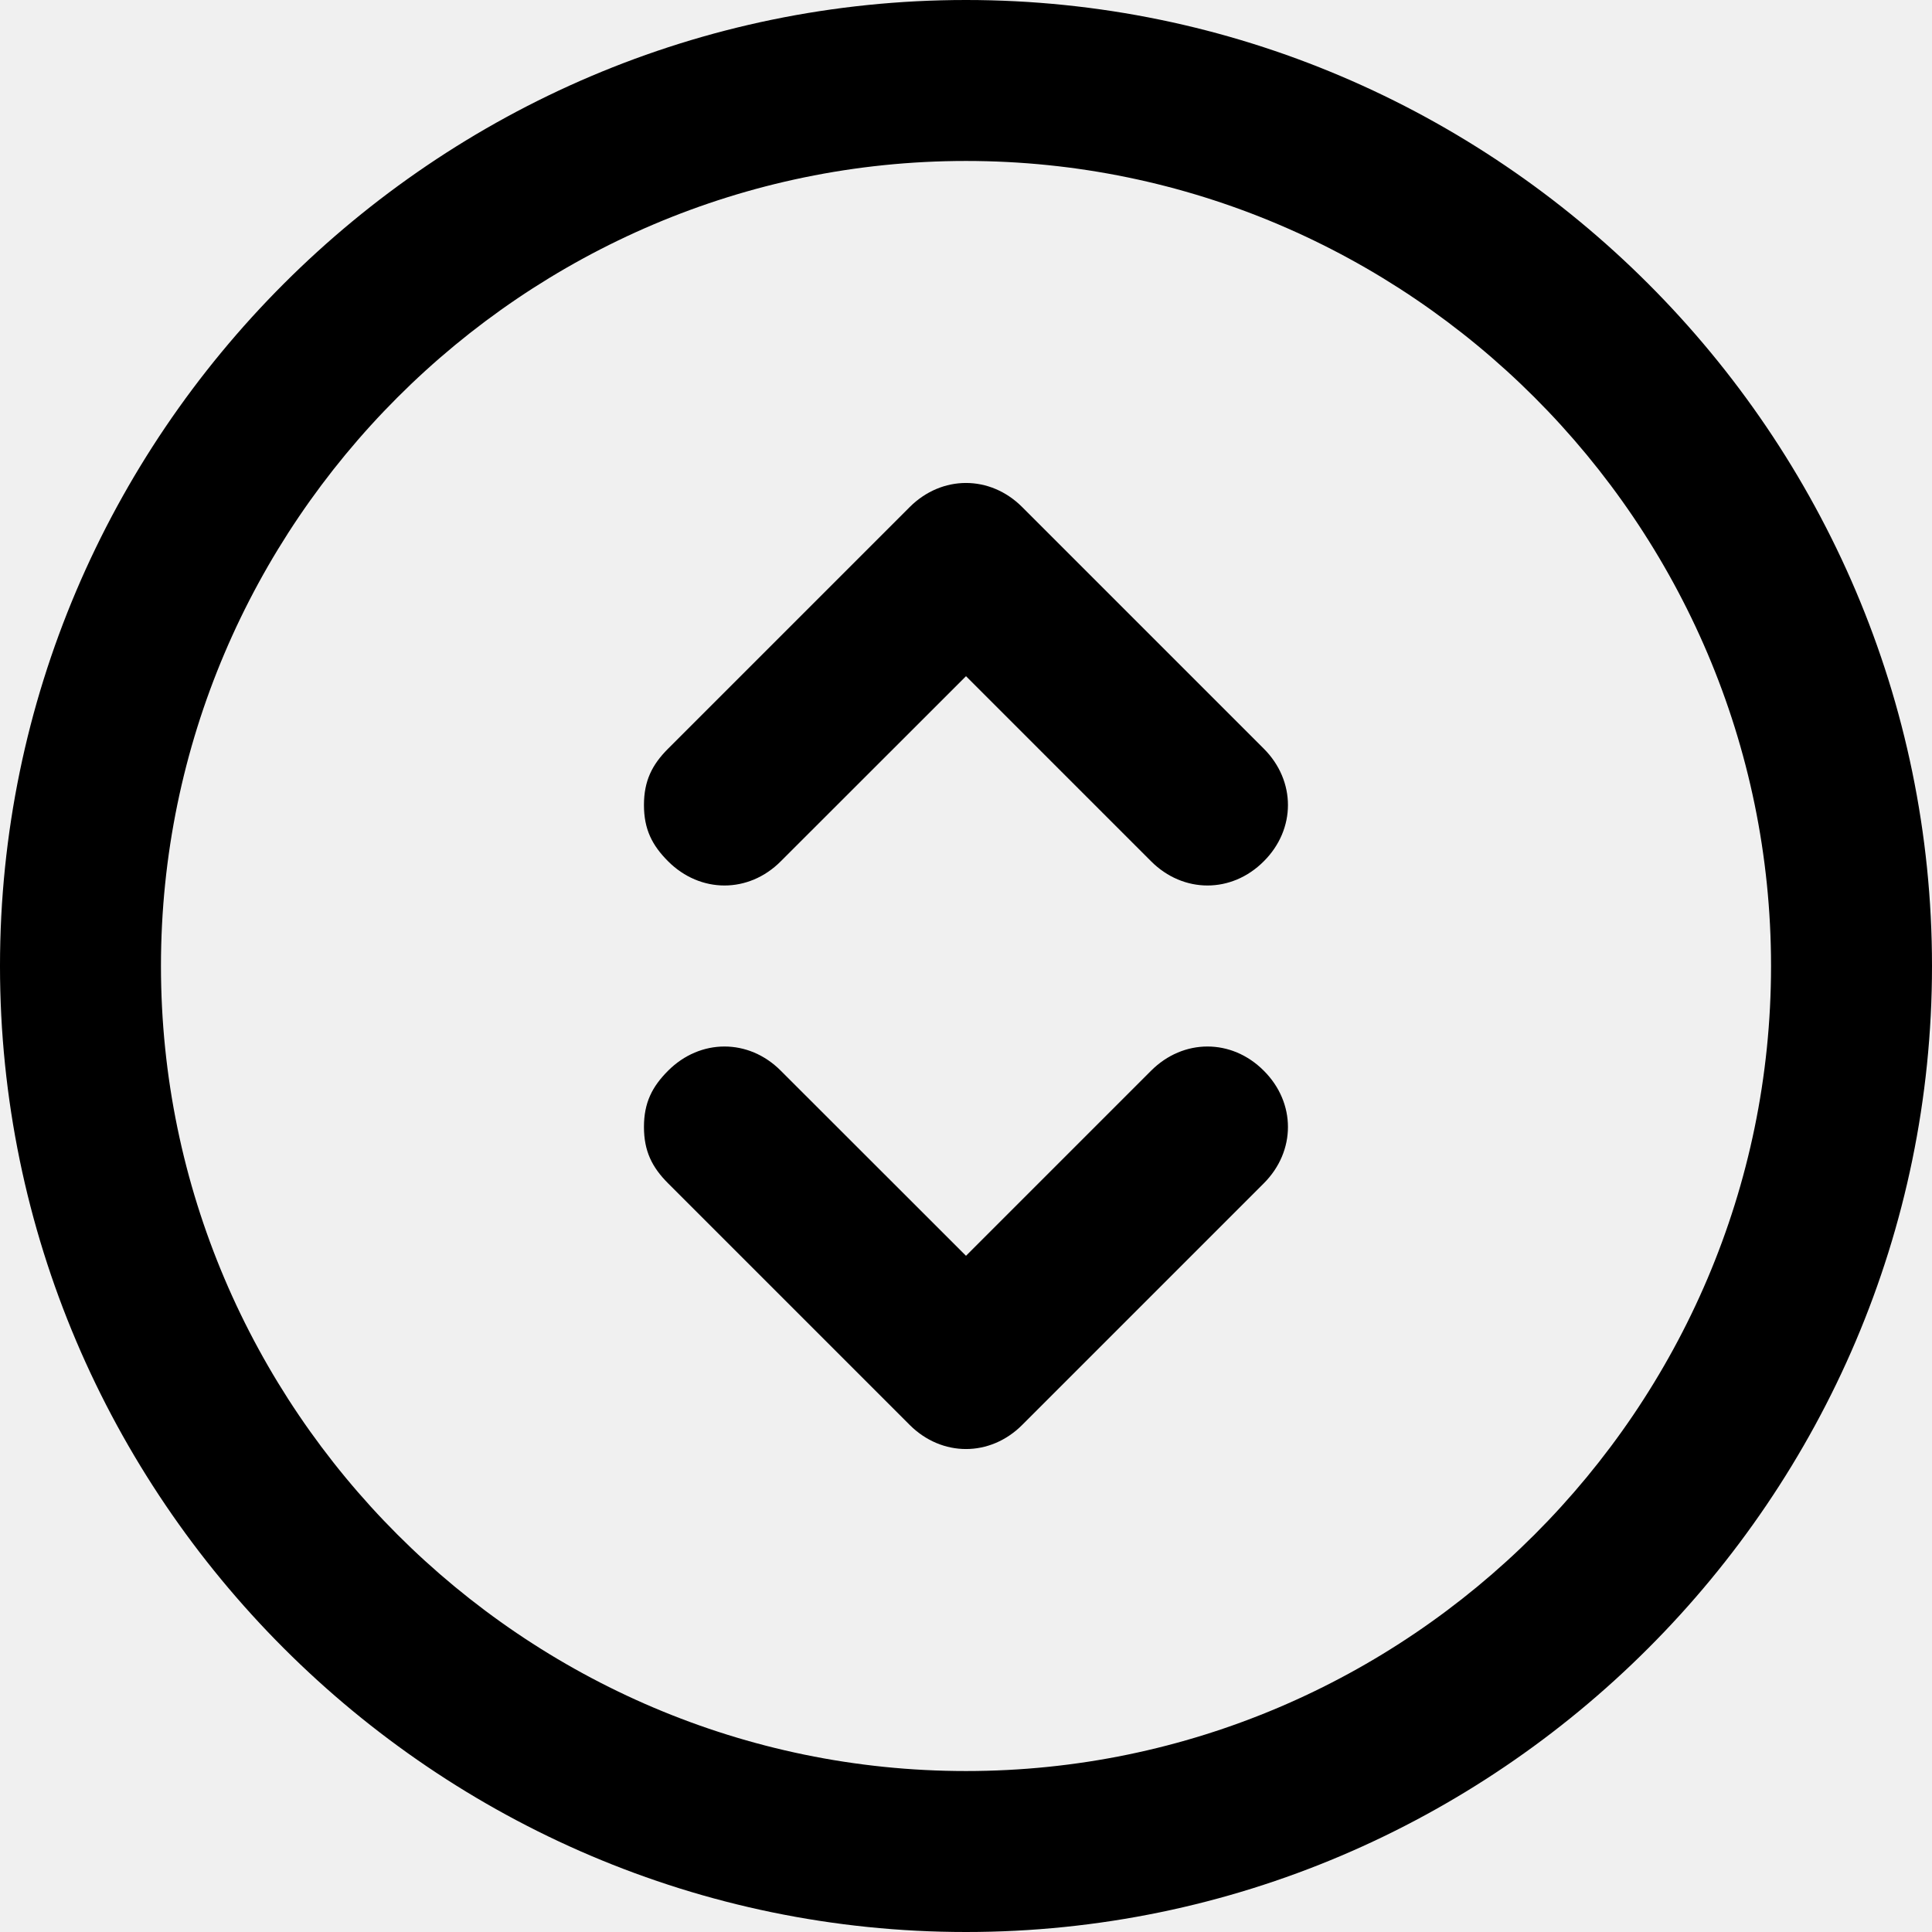
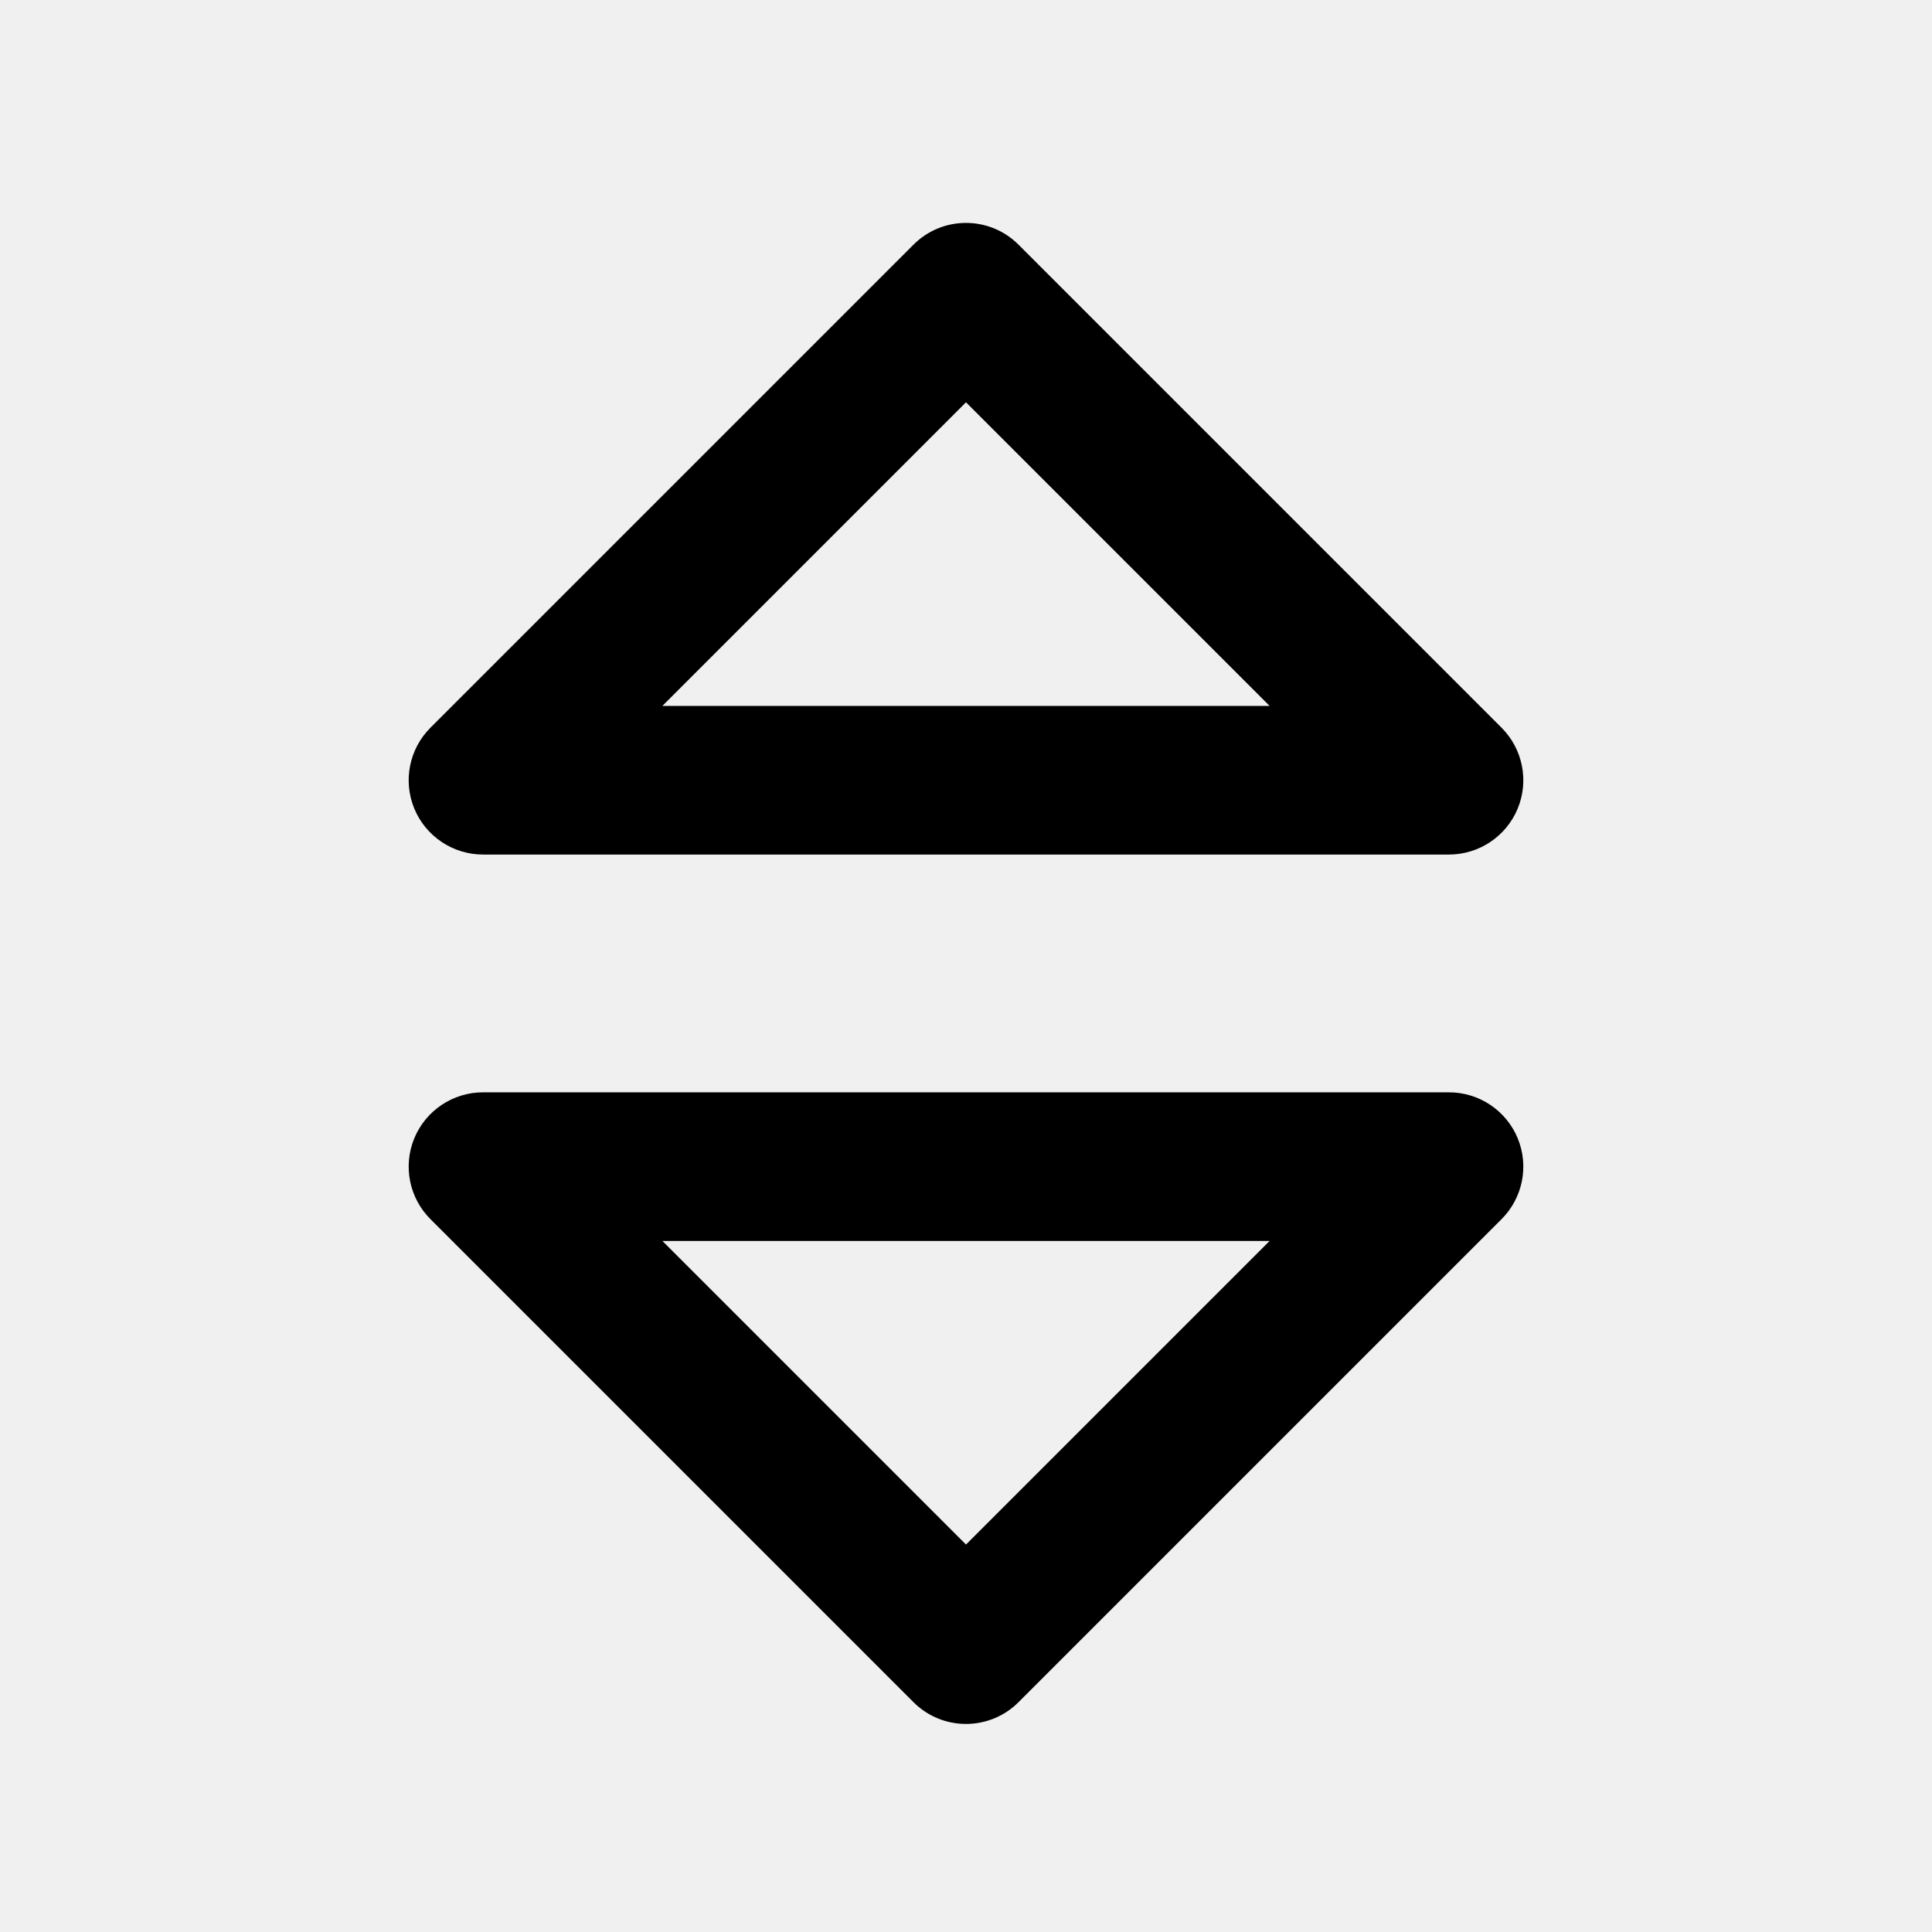
- <svg xmlns="http://www.w3.org/2000/svg" width="16" height="16" viewBox="0 0 16 16" fill="none">
-   <g clip-path="url(#clip0)">
-     <path d="M-3.1058e-05 8C-3.08657e-05 3.6 3.6 -5.42022e-07 8 -3.49692e-07C12.4 -1.57361e-07 16 3.6 16 8C16 12.4 12.4 16 8 16C3.6 16 -3.12503e-05 12.4 -3.1058e-05 8ZM14.667 8C14.667 4.333 11.667 1.333 8 1.333C4.333 1.333 1.333 4.333 1.333 8C1.333 11.667 4.333 14.667 8 14.667C11.667 14.667 14.667 11.667 14.667 8Z" fill="black" />
-     <path d="M5.333 9.333C5.333 9.133 5.4 9 5.533 8.867C5.8 8.6 6.2 8.6 6.466 8.867L8 10.4L9.533 8.867C9.8 8.6 10.2 8.6 10.466 8.867C10.733 9.133 10.733 9.533 10.466 9.8L8.466 11.8C8.2 12.067 7.8 12.067 7.533 11.8L5.533 9.8C5.4 9.667 5.333 9.533 5.333 9.333Z" fill="black" />
-     <path d="M5.333 6.667C5.333 6.467 5.4 6.333 5.533 6.2L7.533 4.2C7.8 3.933 8.2 3.933 8.466 4.2L10.466 6.2C10.733 6.467 10.733 6.867 10.466 7.133C10.2 7.4 9.8 7.4 9.533 7.133L8 5.6L6.466 7.133C6.2 7.4 5.8 7.4 5.533 7.133C5.4 7 5.333 6.867 5.333 6.667Z" fill="black" />
-   </g>
-   <defs>
-     <clipPath id="clip0">
-       <rect width="16" height="16" fill="white" transform="translate(16) rotate(90)" />
-     </clipPath>
-   </defs>
+ <svg width="26" height="26" viewBox="0 0 26 26" fill="none">
+   <rect width="26" height="26" fill="none" />
+   <path fill-rule="evenodd" clip-rule="evenodd" d="M12.293 3.293C12.683 2.902 13.317 2.902 13.707 3.293L20.207 9.793C20.493 10.079 20.579 10.509 20.424 10.883C20.269 11.256 19.904 11.5 19.5 11.5H6.5C6.096 11.5 5.731 11.256 5.576 10.883C5.421 10.509 5.507 10.079 5.793 9.793L12.293 3.293ZM8.914 9.5H17.086L13 5.414L8.914 9.5Z" fill="black" />
+   <path fill-rule="evenodd" clip-rule="evenodd" d="M13 23.2C12.735 23.2 12.48 23.095 12.293 22.907L5.793 16.407C5.507 16.121 5.421 15.691 5.576 15.317C5.731 14.944 6.096 14.7 6.5 14.7L19.5 14.7C19.904 14.7 20.269 14.944 20.424 15.317C20.579 15.691 20.493 16.121 20.207 16.407L13.707 22.907C13.52 23.095 13.265 23.2 13 23.2ZM17.086 16.7L8.914 16.7L13 20.786L17.086 16.7Z" fill="black" />
</svg>
